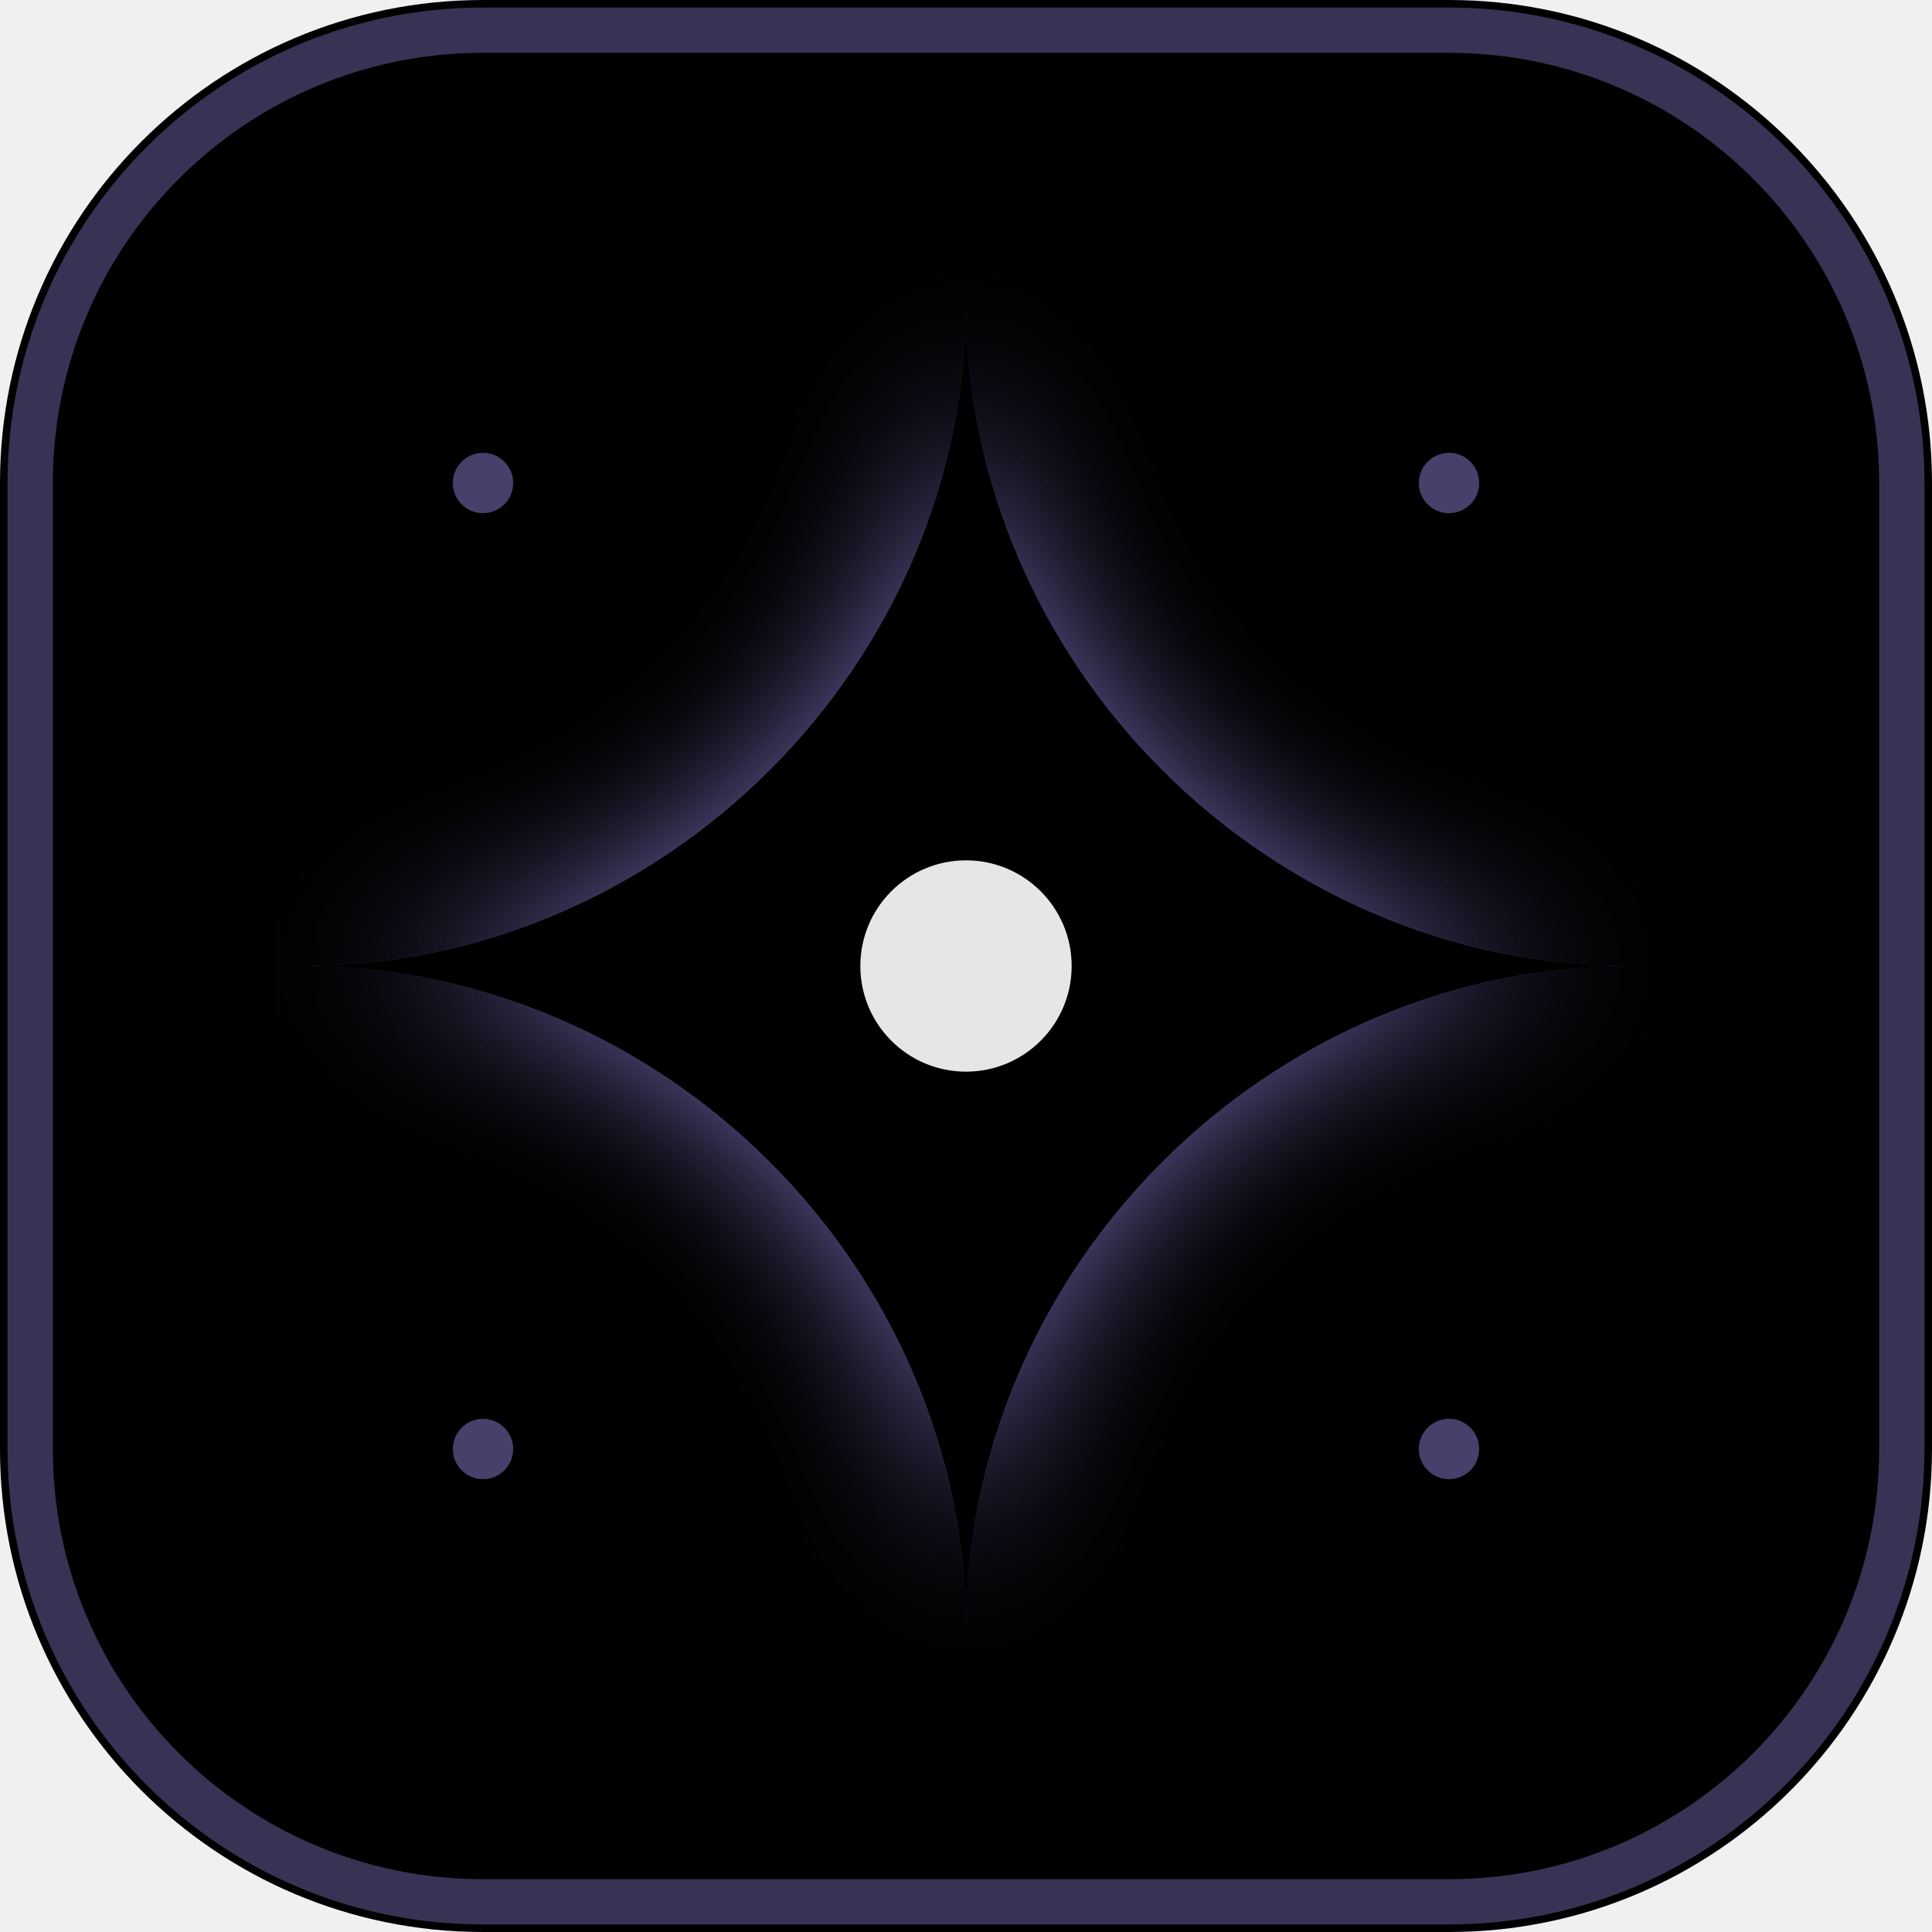
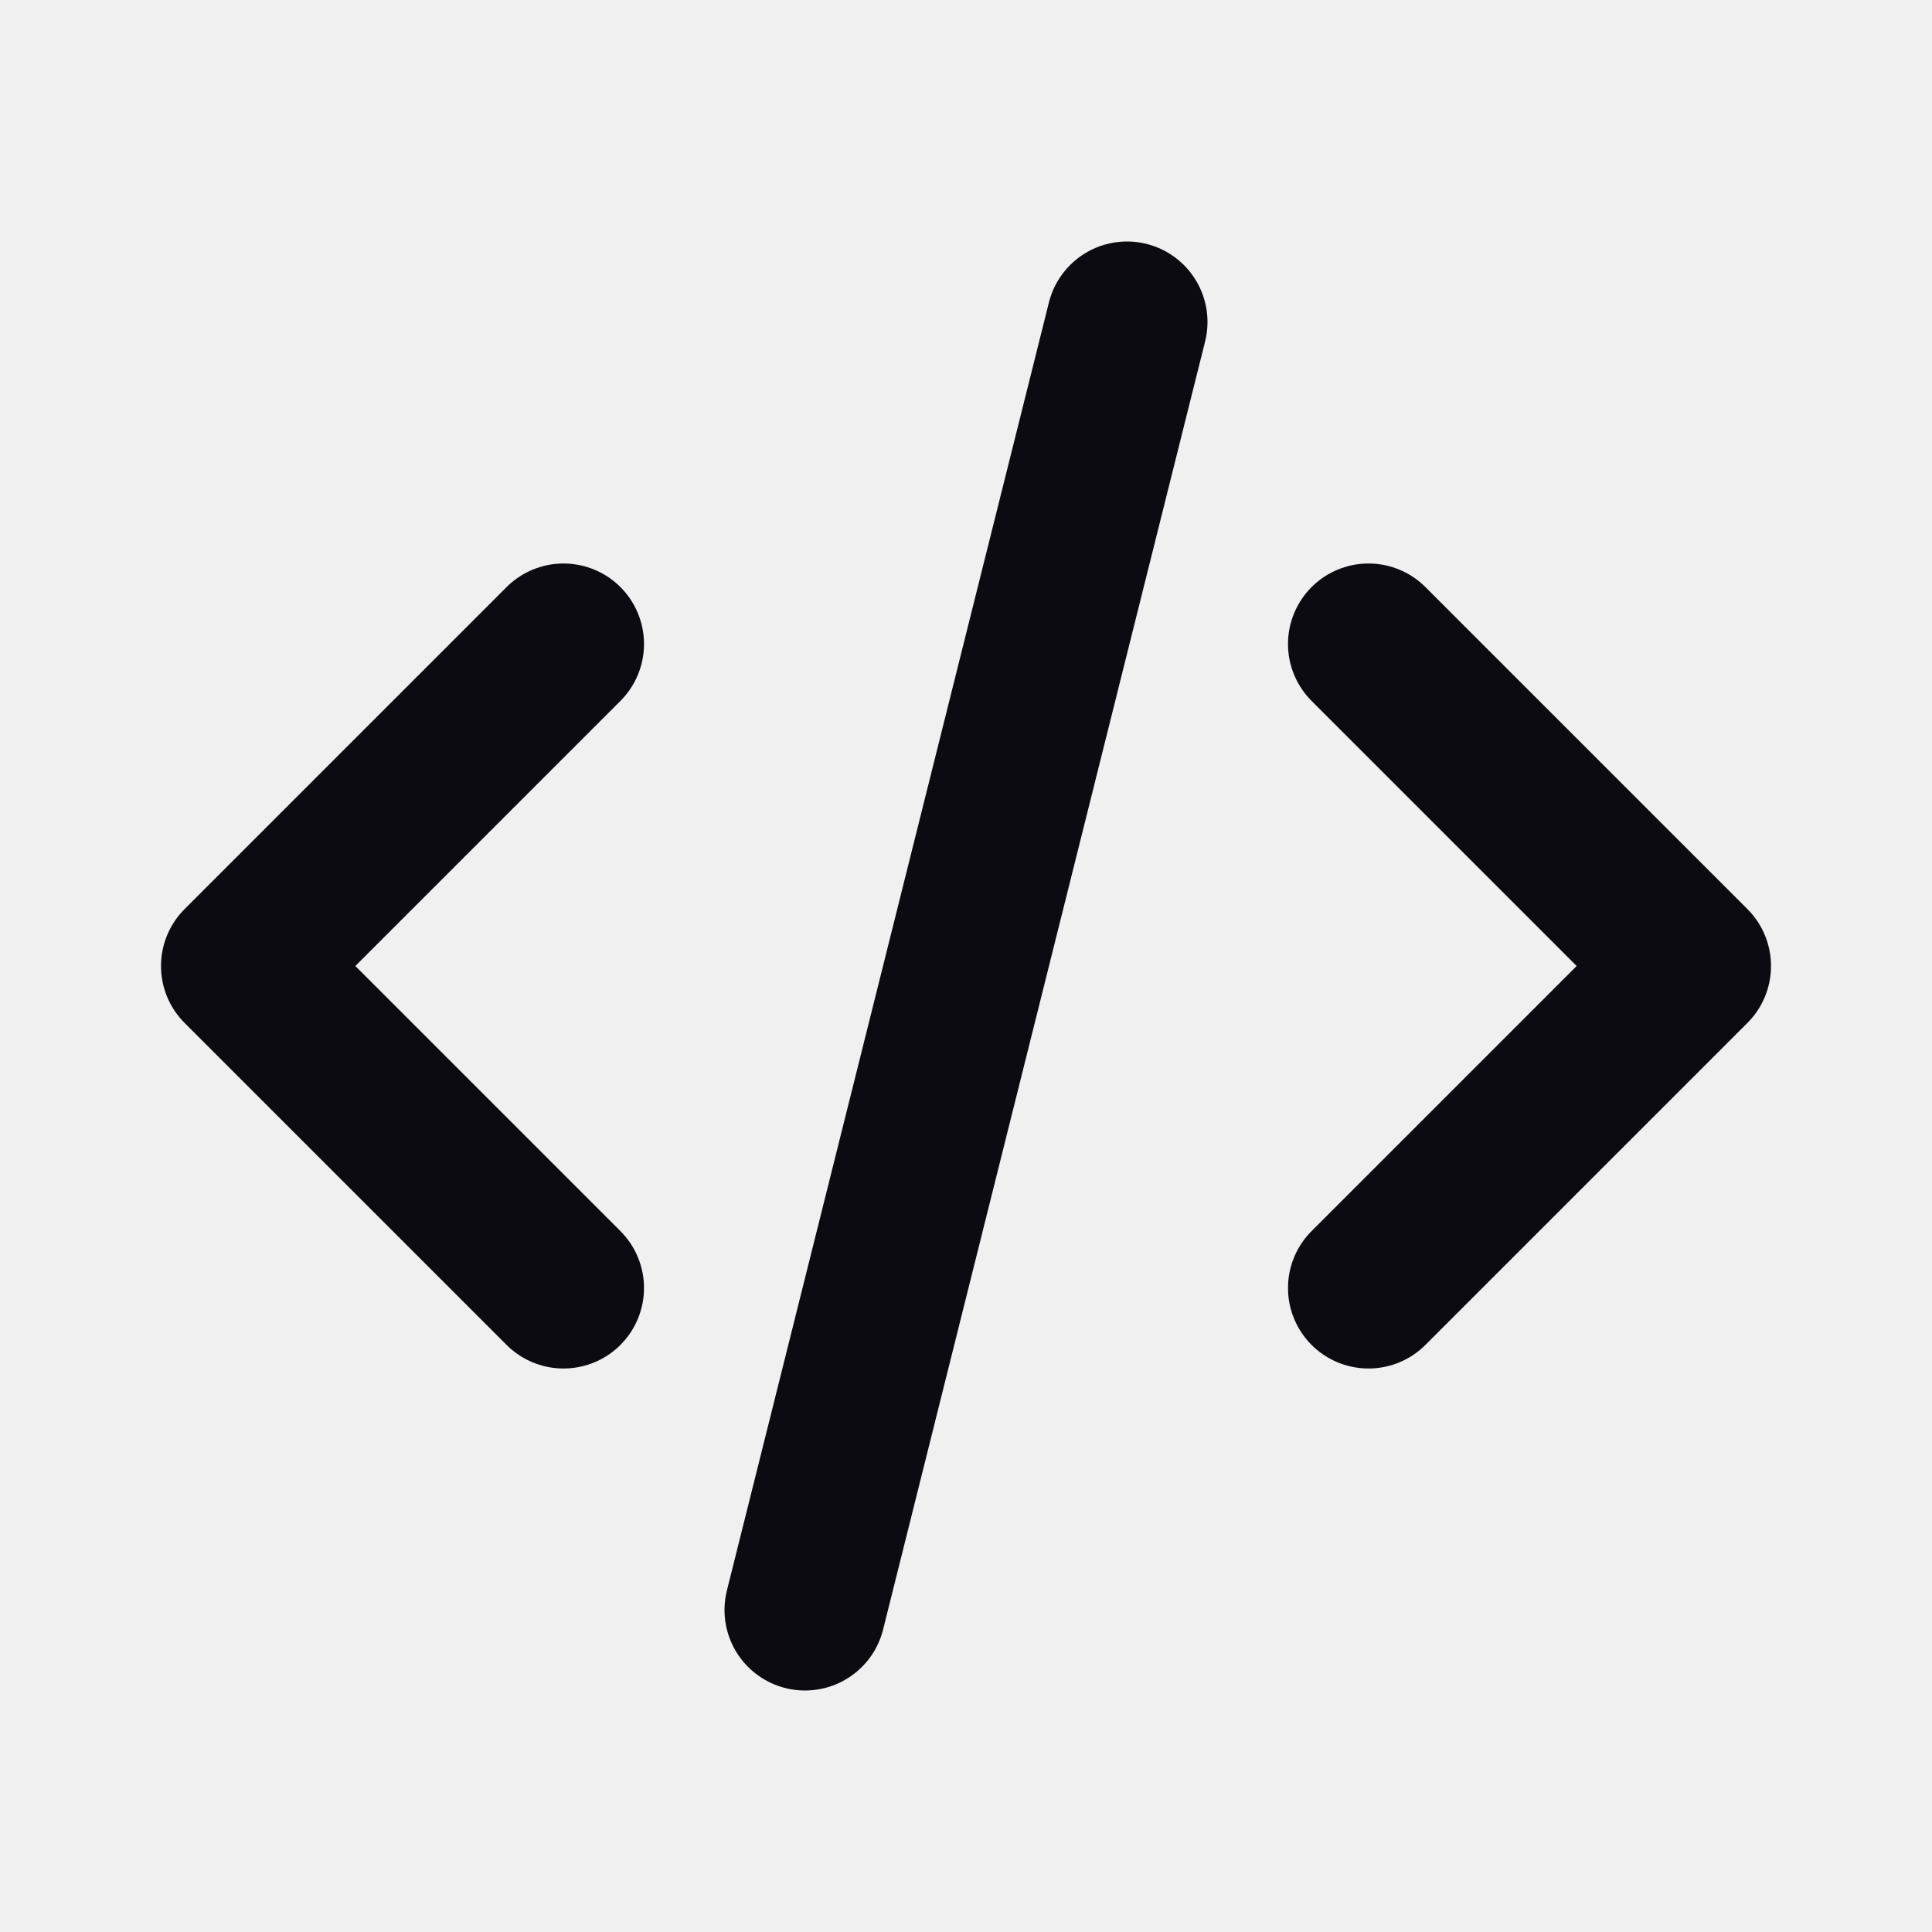
- <svg xmlns="http://www.w3.org/2000/svg" viewBox="0 0 64 64" width="64" height="64">
-   <defs>
-     <linearGradient id="bgGrad" x1="0%" y1="0%" x2="100%" y2="100%">
-       <stop offset="0%" stopColor="#1e1c2e" />
-       <stop offset="100%" stopColor="#0C0B12" />
-     </linearGradient>
-     <linearGradient id="starGrad" x1="0%" y1="0%" x2="100%" y2="100%">
-       <stop offset="0%" stopColor="#c4bbf0" />
-       <stop offset="50%" stopColor="#8B7FD4" />
-       <stop offset="100%" stopColor="#6c5ecf" />
-     </linearGradient>
-     <filter id="glow" x="-20%" y="-20%" width="140%" height="140%">
-       <feDropShadow dx="0" dy="0" stdDeviation="2.5" flood-color="#8B7FD4" flood-opacity="0.8" />
-     </filter>
-   </defs>
-   <rect width="64" height="64" rx="16" fill="url(#bgGrad)" />
-   <rect width="62" height="62" x="1" y="1" rx="15" fill="none" stroke="#8B7FD4" stroke-width="1.5" stroke-opacity="0.4" />
-   <g filter="url(#glow)">
-     <path d="M32 10 C32 22 22 32 10 32 C22 32 32 42 32 54 C32 42 42 32 54 32 C42 32 32 22 32 10 Z" fill="url(#starGrad)" />
-     <circle cx="32" cy="32" r="3.5" fill="#ffffff" opacity="0.9" />
-   </g>
-   <circle cx="16" cy="16" r="1" fill="#8B7FD4" opacity="0.5" />
-   <circle cx="48" cy="16" r="1" fill="#8B7FD4" opacity="0.5" />
-   <circle cx="16" cy="48" r="1" fill="#8B7FD4" opacity="0.5" />
-   <circle cx="48" cy="48" r="1" fill="#8B7FD4" opacity="0.5" />
+ <svg xmlns="http://www.w3.org/2000/svg" width="24" height="24" viewBox="0 0 24 24" stroke-width="2" stroke="currentColor" fill="none" stroke-linecap="round" stroke-linejoin="round">
+   <path stroke="none" d="M0 0h24v24H0z" fill="none" />
+   <path d="M7 8l-4 4l4 4" />
+   <path d="M17 8l4 4l-4 4" />
+   <path d="M14 4l-4 16" />
+   <style>
+     svg { color: #0C0B12; }
+     @media (prefers-color-scheme: dark) {
+       svg { color: #f0efff; }
+     }
+   </style>
</svg>
